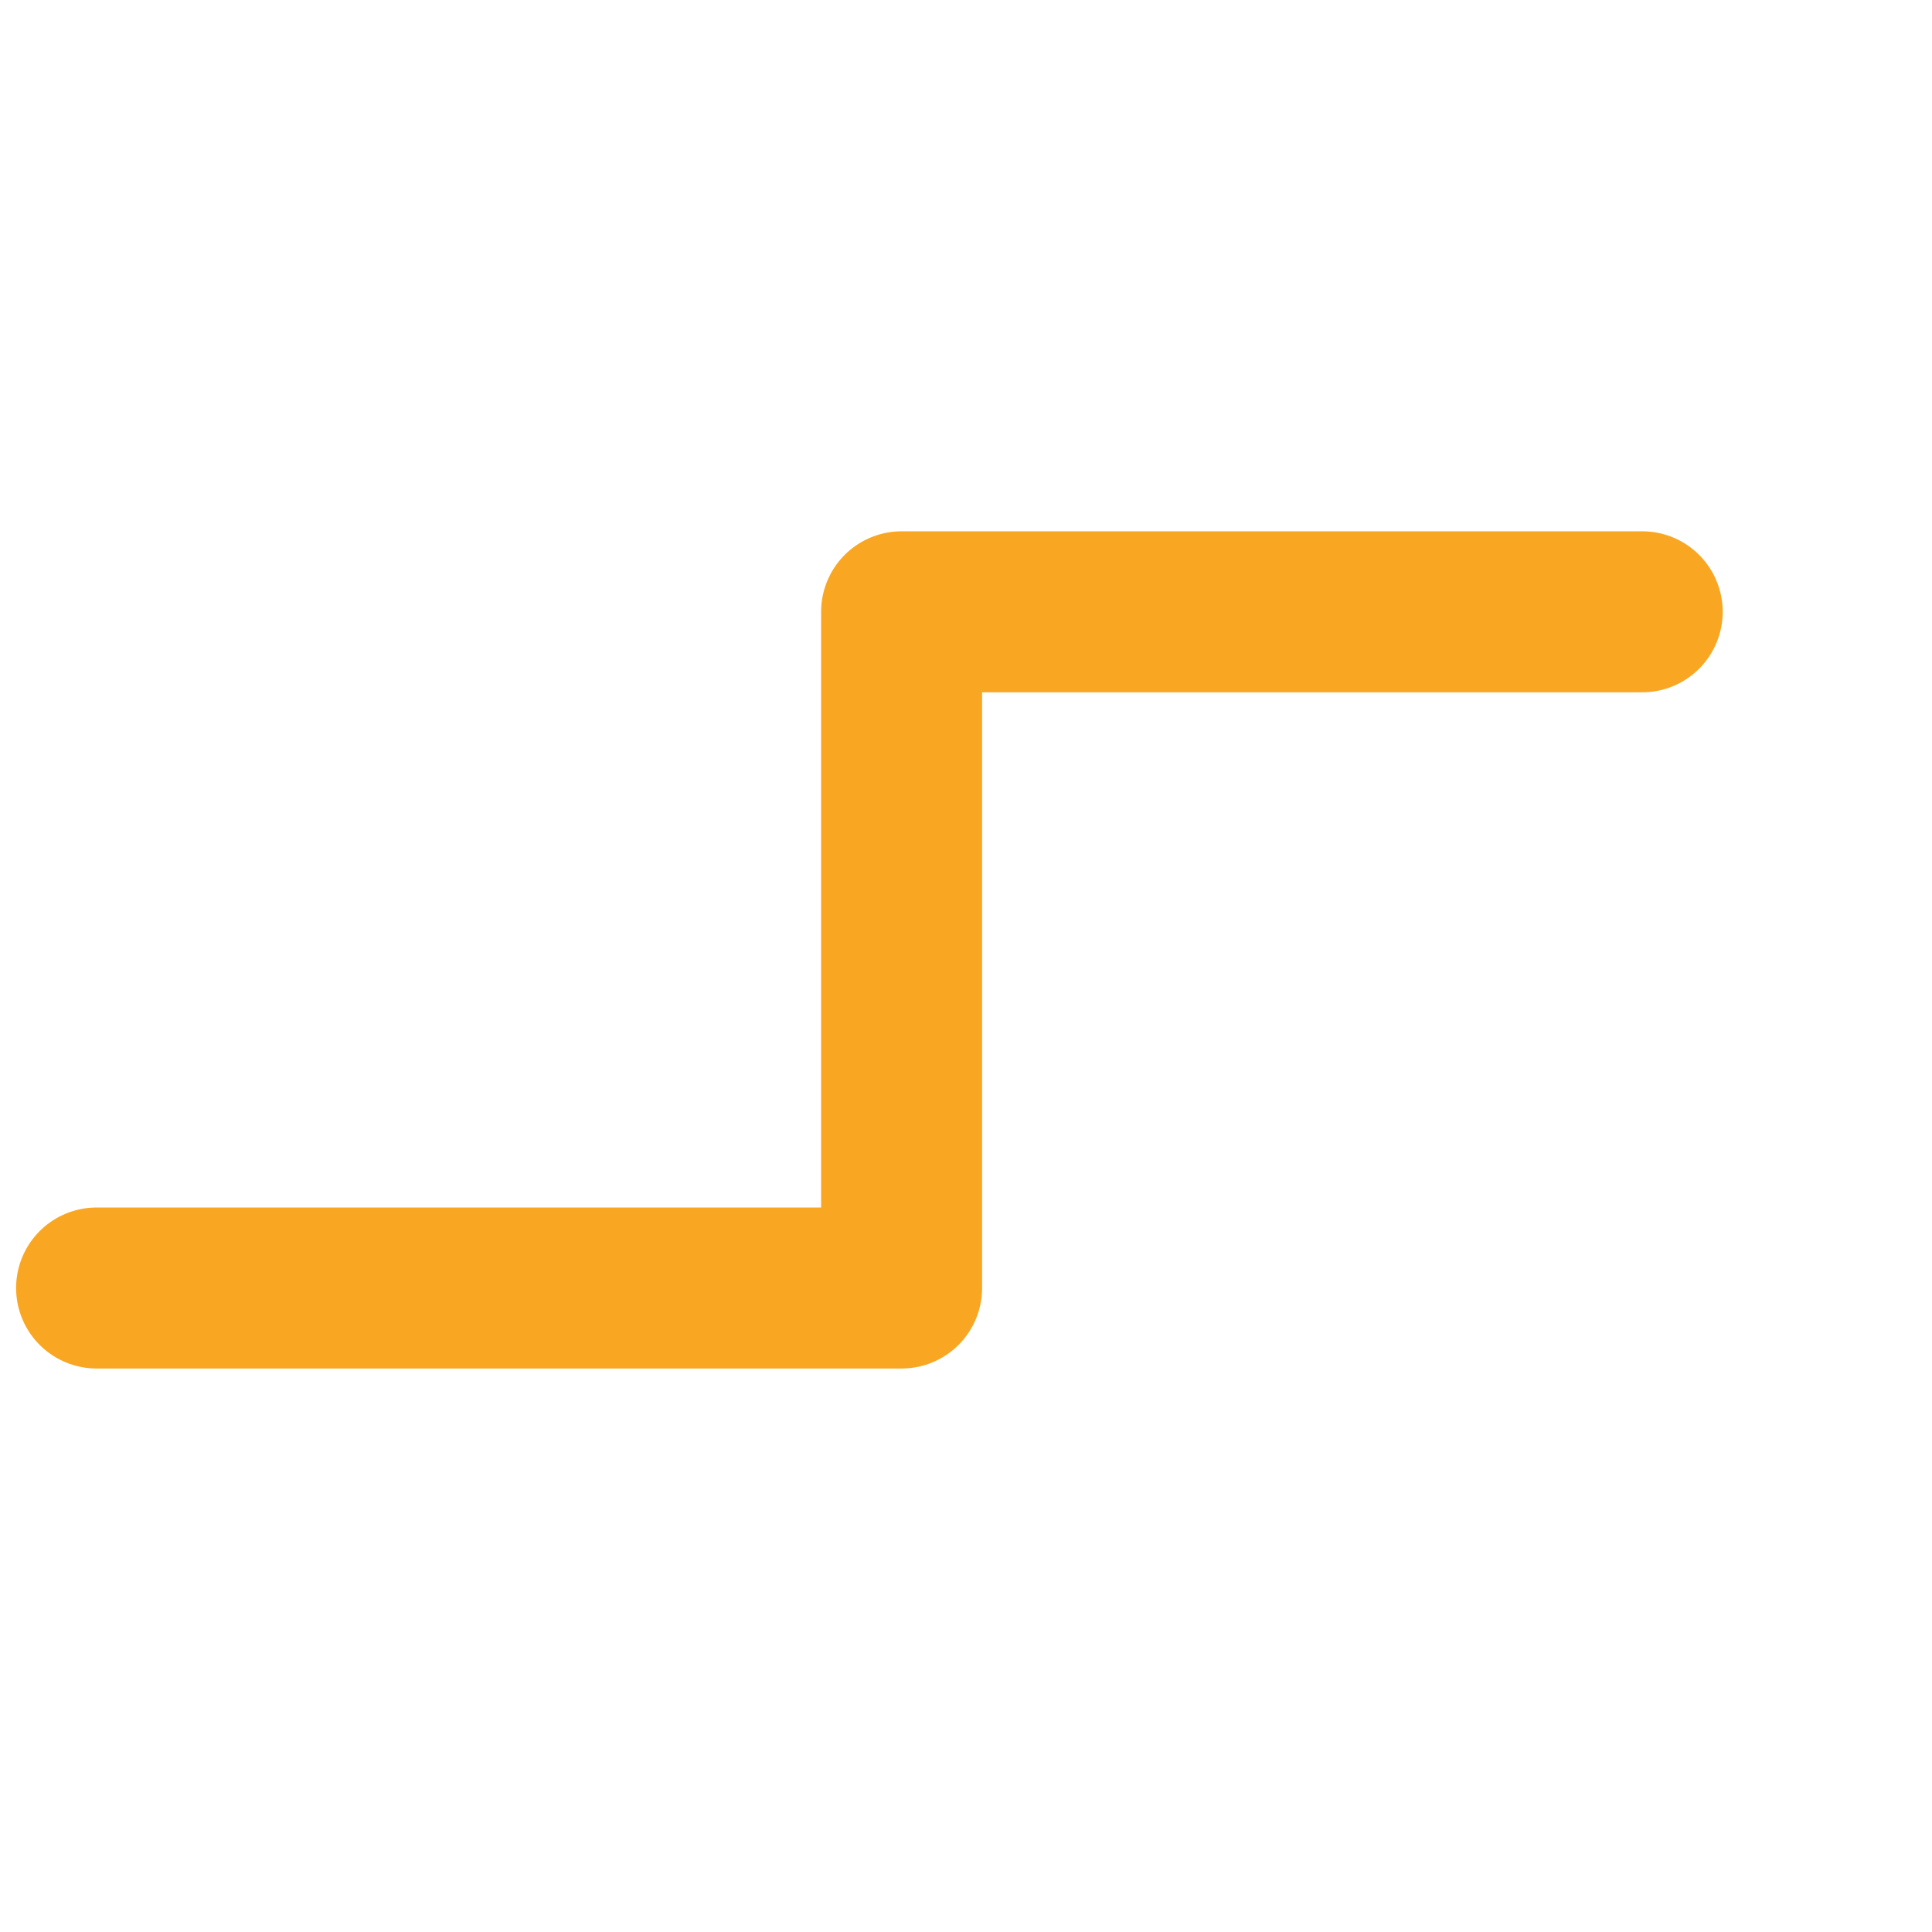
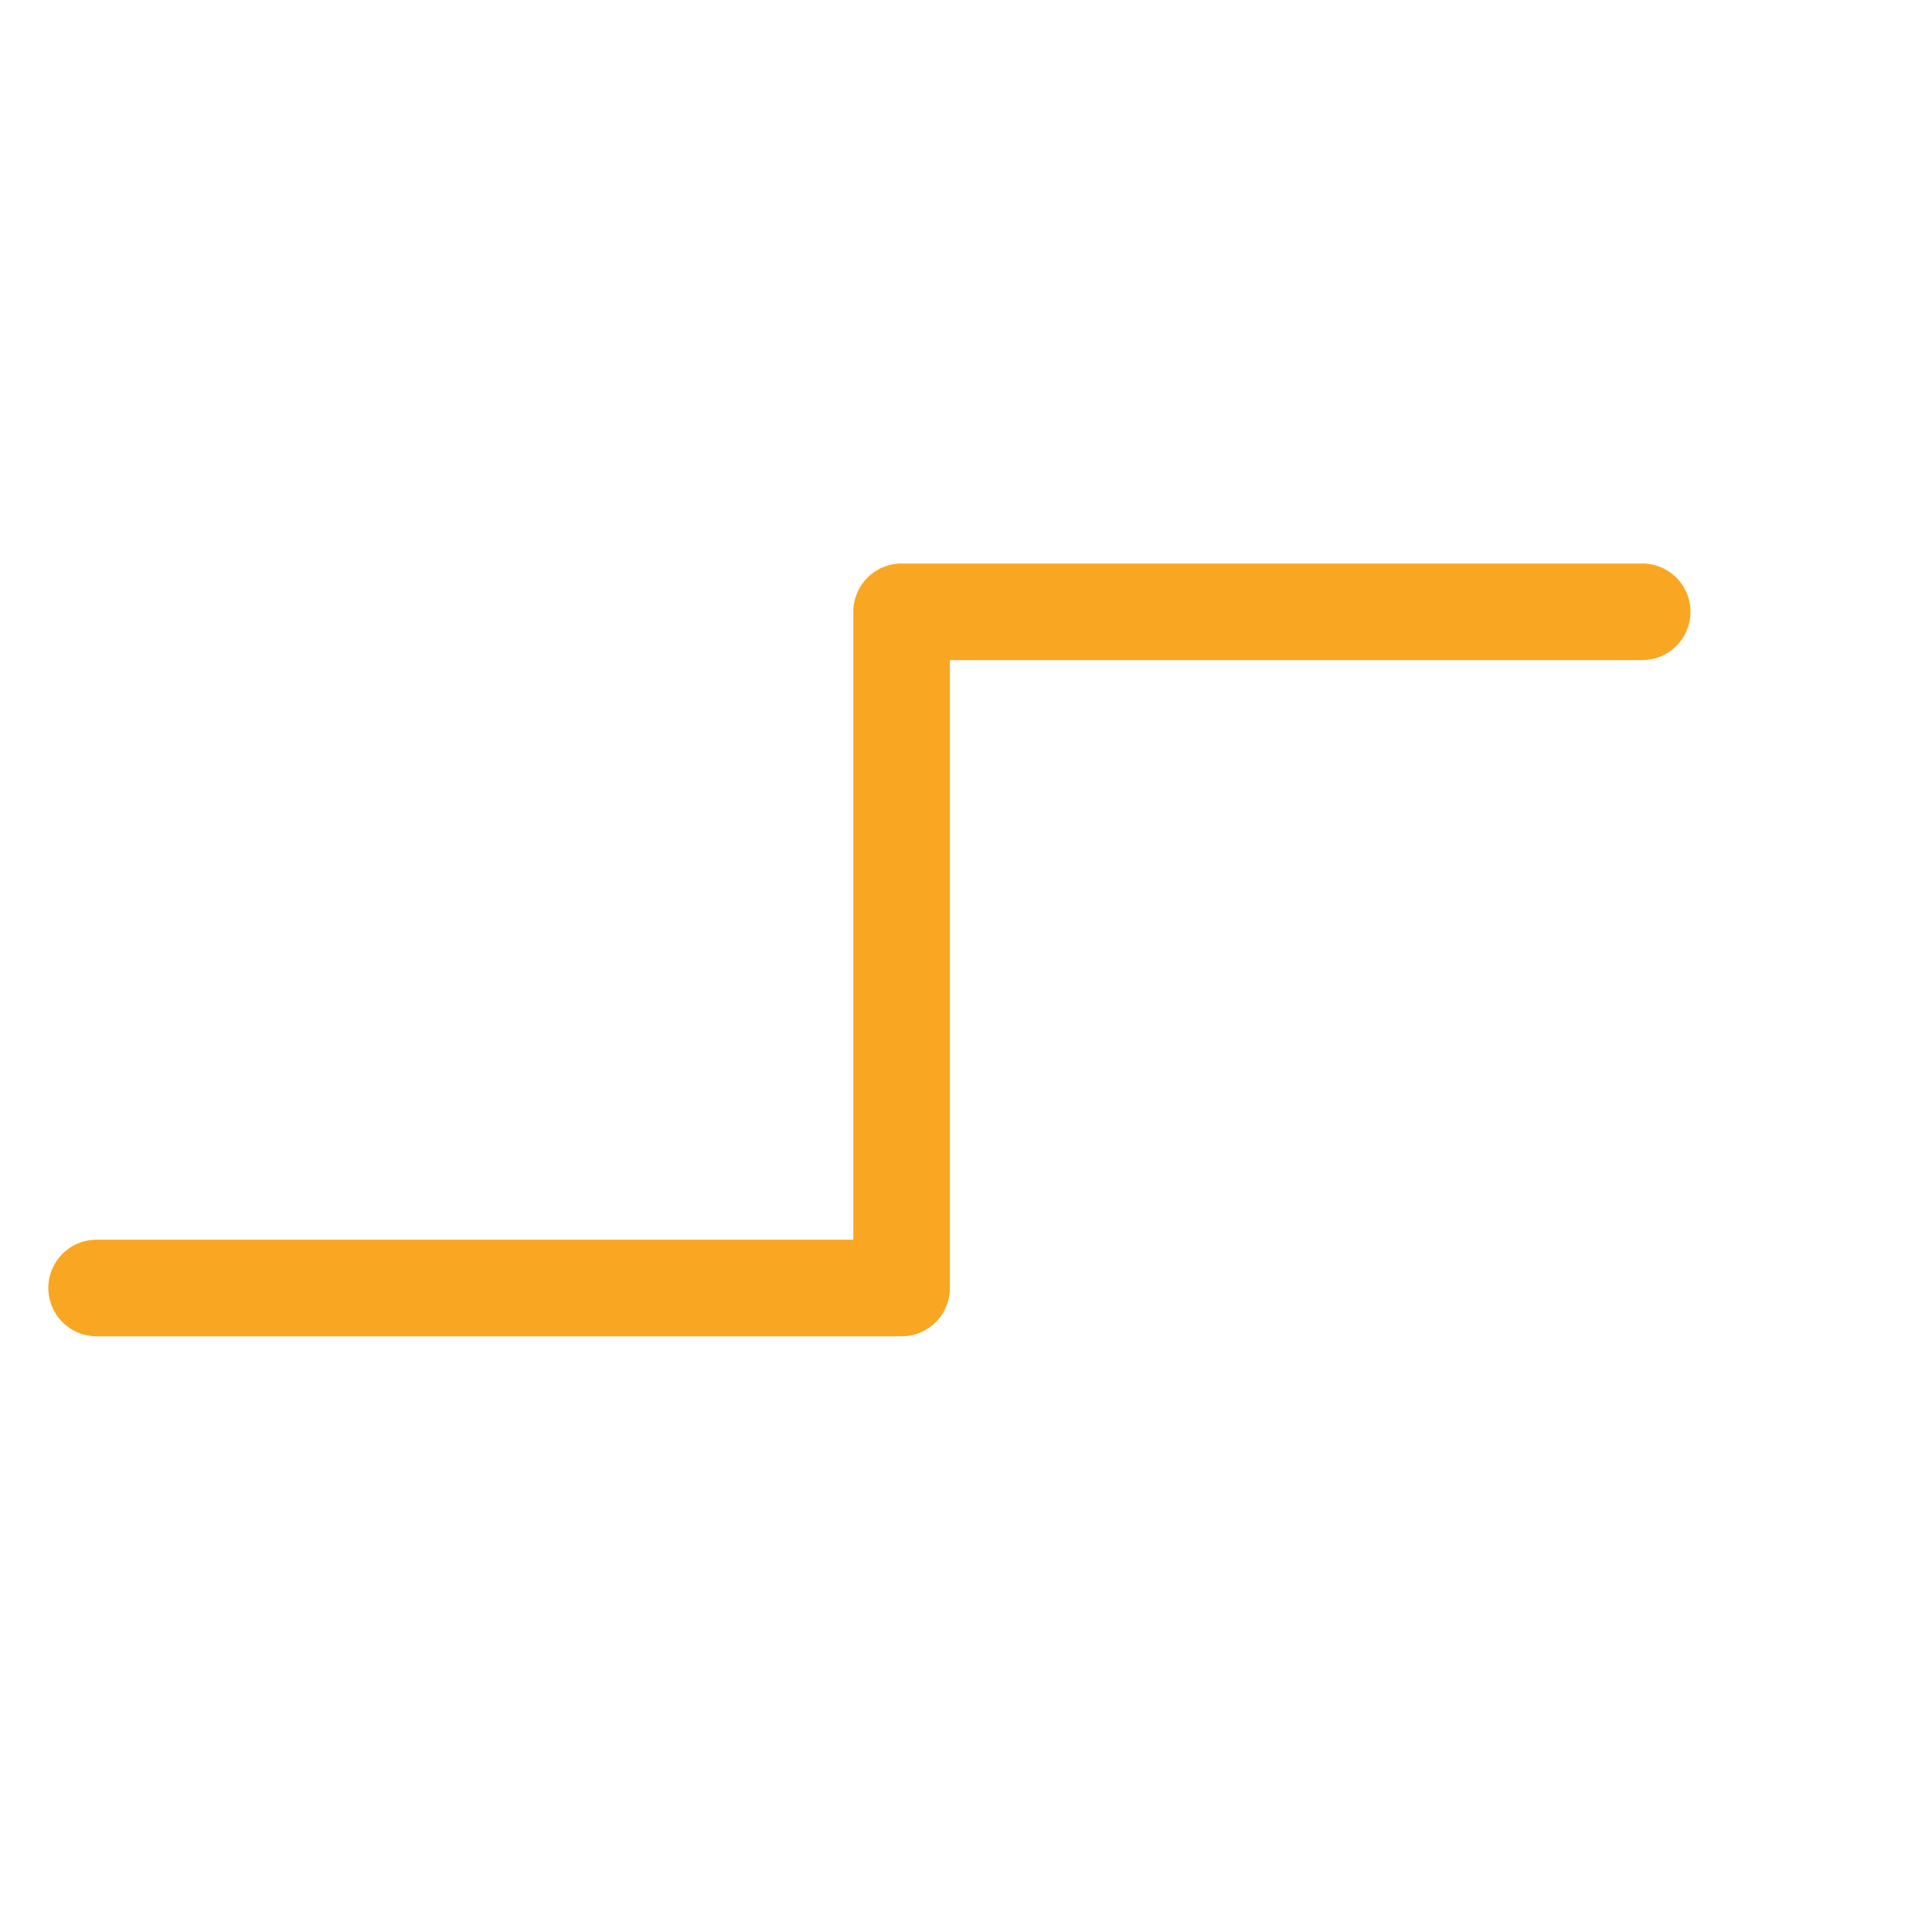
<svg xmlns="http://www.w3.org/2000/svg" width="60" height="60" version="1.1" viewBox="0 0 60 60">
-   <path d="m3 40 25-0-0-21 23-0" fill="none" stroke="#f9a722" stroke-linecap="round" stroke-linejoin="round" stroke-width="5" />
+   <path d="m3 40 25-0-0-21 23-0" fill="none" stroke="#f9a722" stroke-linecap="round" stroke-linejoin="round" stroke-width="3" />
</svg>
